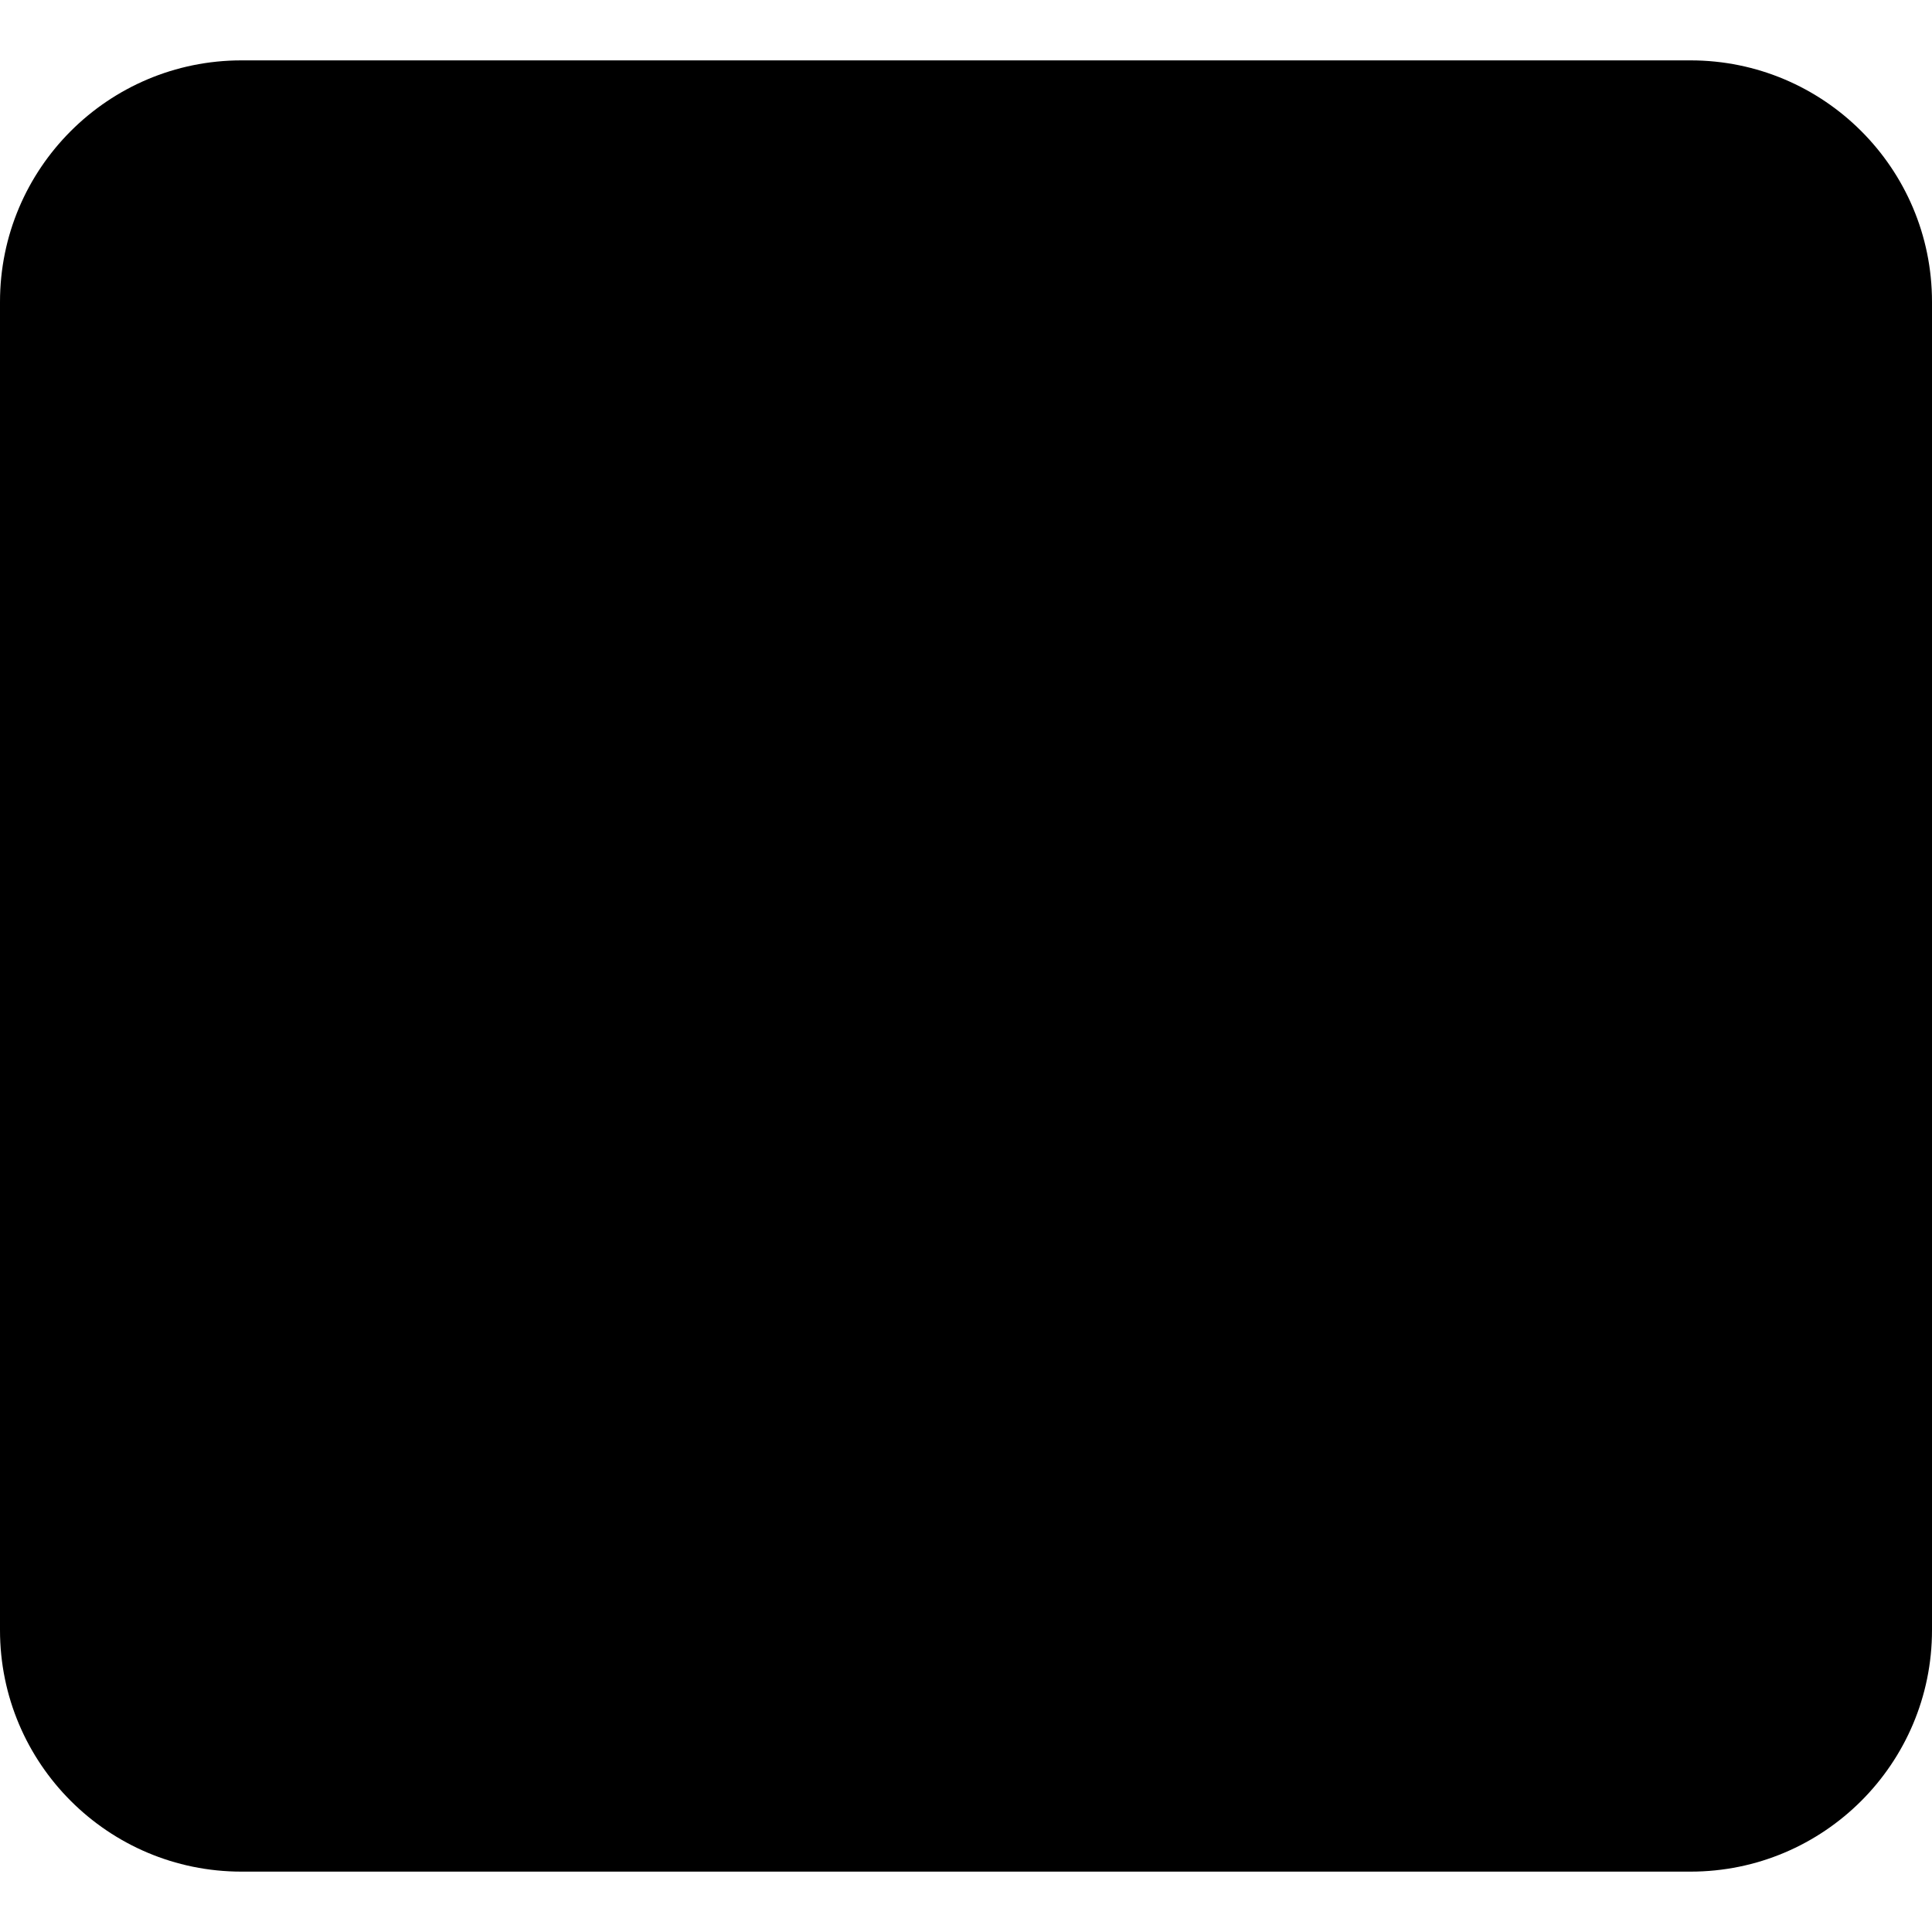
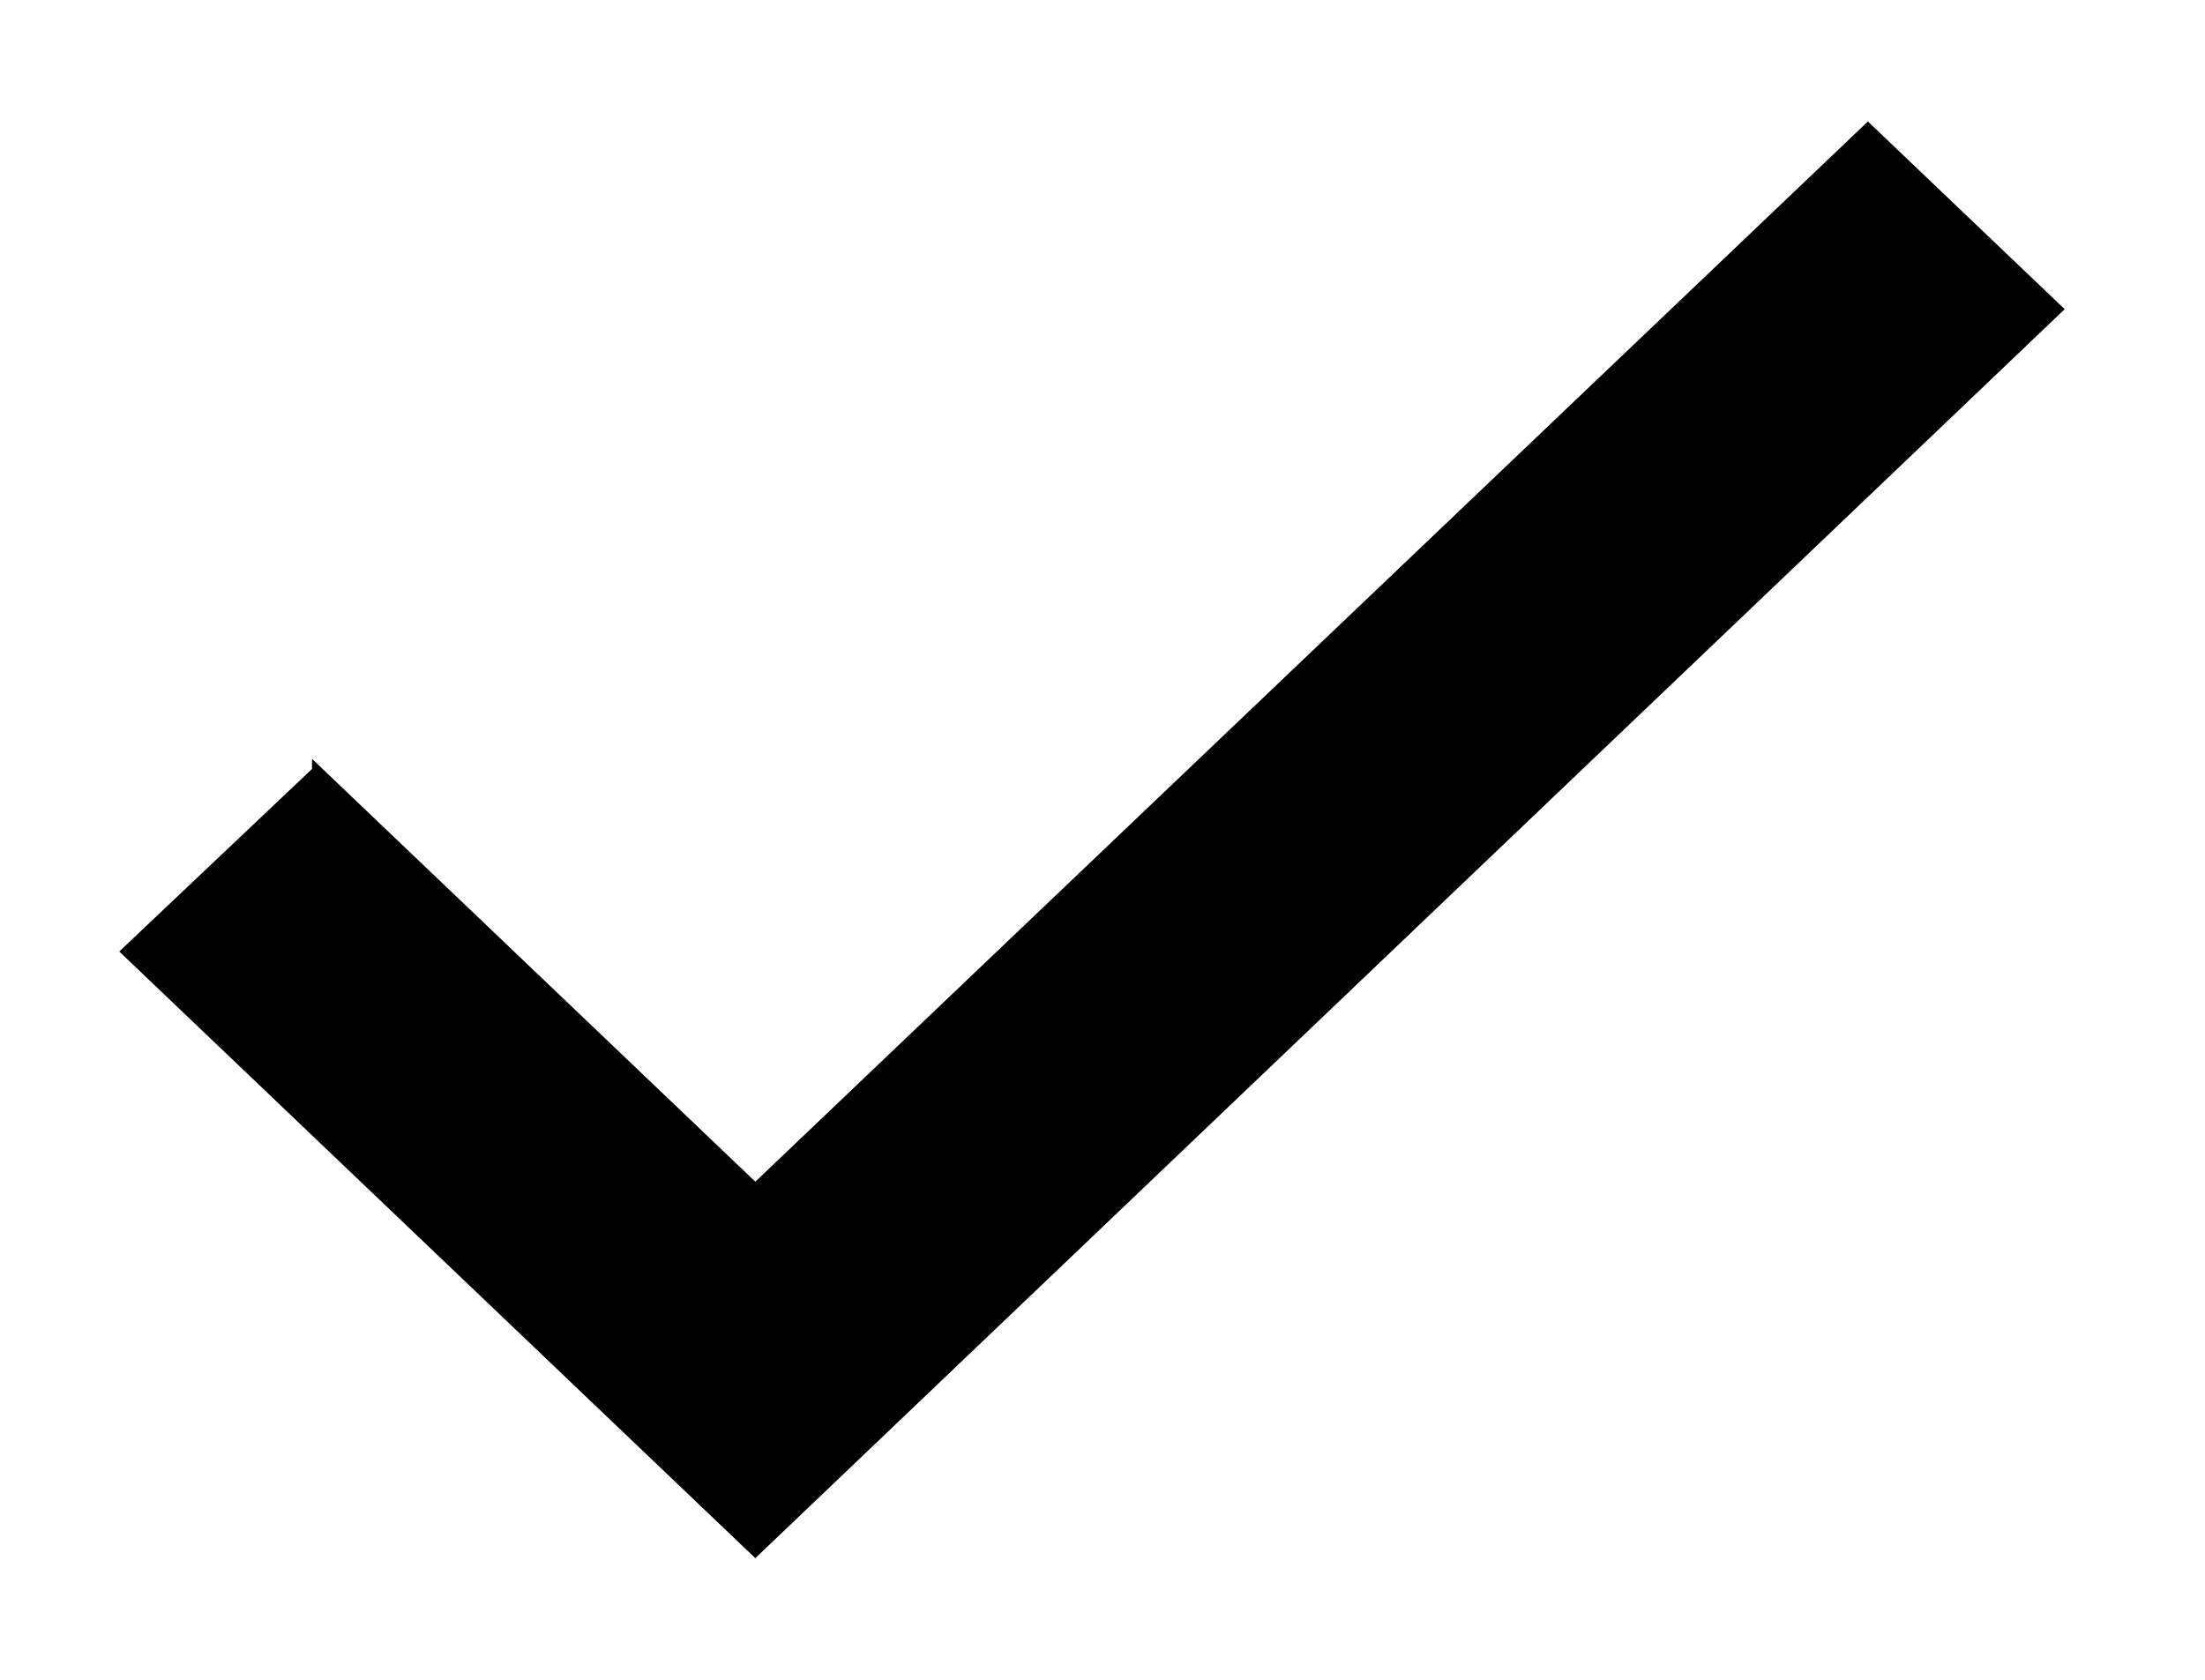
- <svg xmlns="http://www.w3.org/2000/svg" version="1.1" width="32" height="32" viewBox="0 0 32 32">
-   <path d="M4 1h24c2.209 0 4 1.791 4 4v22c0 2.209-1.791 4-4 4h-24c-2.209 0-4-1.791-4-4v-22c0-2.209 1.791-4 4-4z" />
-   <path stroke-linejoin="miter" stroke-linecap="butt" stroke-miterlimit="4" stroke-width="0.4" stroke="#000" fill="#000" d="M7.914 16.503l-0.138-0.131-2.067 1.958 7.282 6.947 15.298-14.594-2.053-1.959-13.245 12.623-5.077-4.844z" />
+ <svg xmlns="http://www.w3.org/2000/svg" version="1.1" width="42" height="32" viewBox="0 0 42 32">
+   <path stroke-linejoin="miter" stroke-linecap="butt" stroke-miterlimit="4" stroke-width="0.64" stroke="#000" fill="#000" d="M6.263 15.205l-0.22-0.21-3.307 3.132 11.651 11.114 24.477-23.351-3.285-3.134-21.192 20.197-8.124-7.75z" />
</svg>
